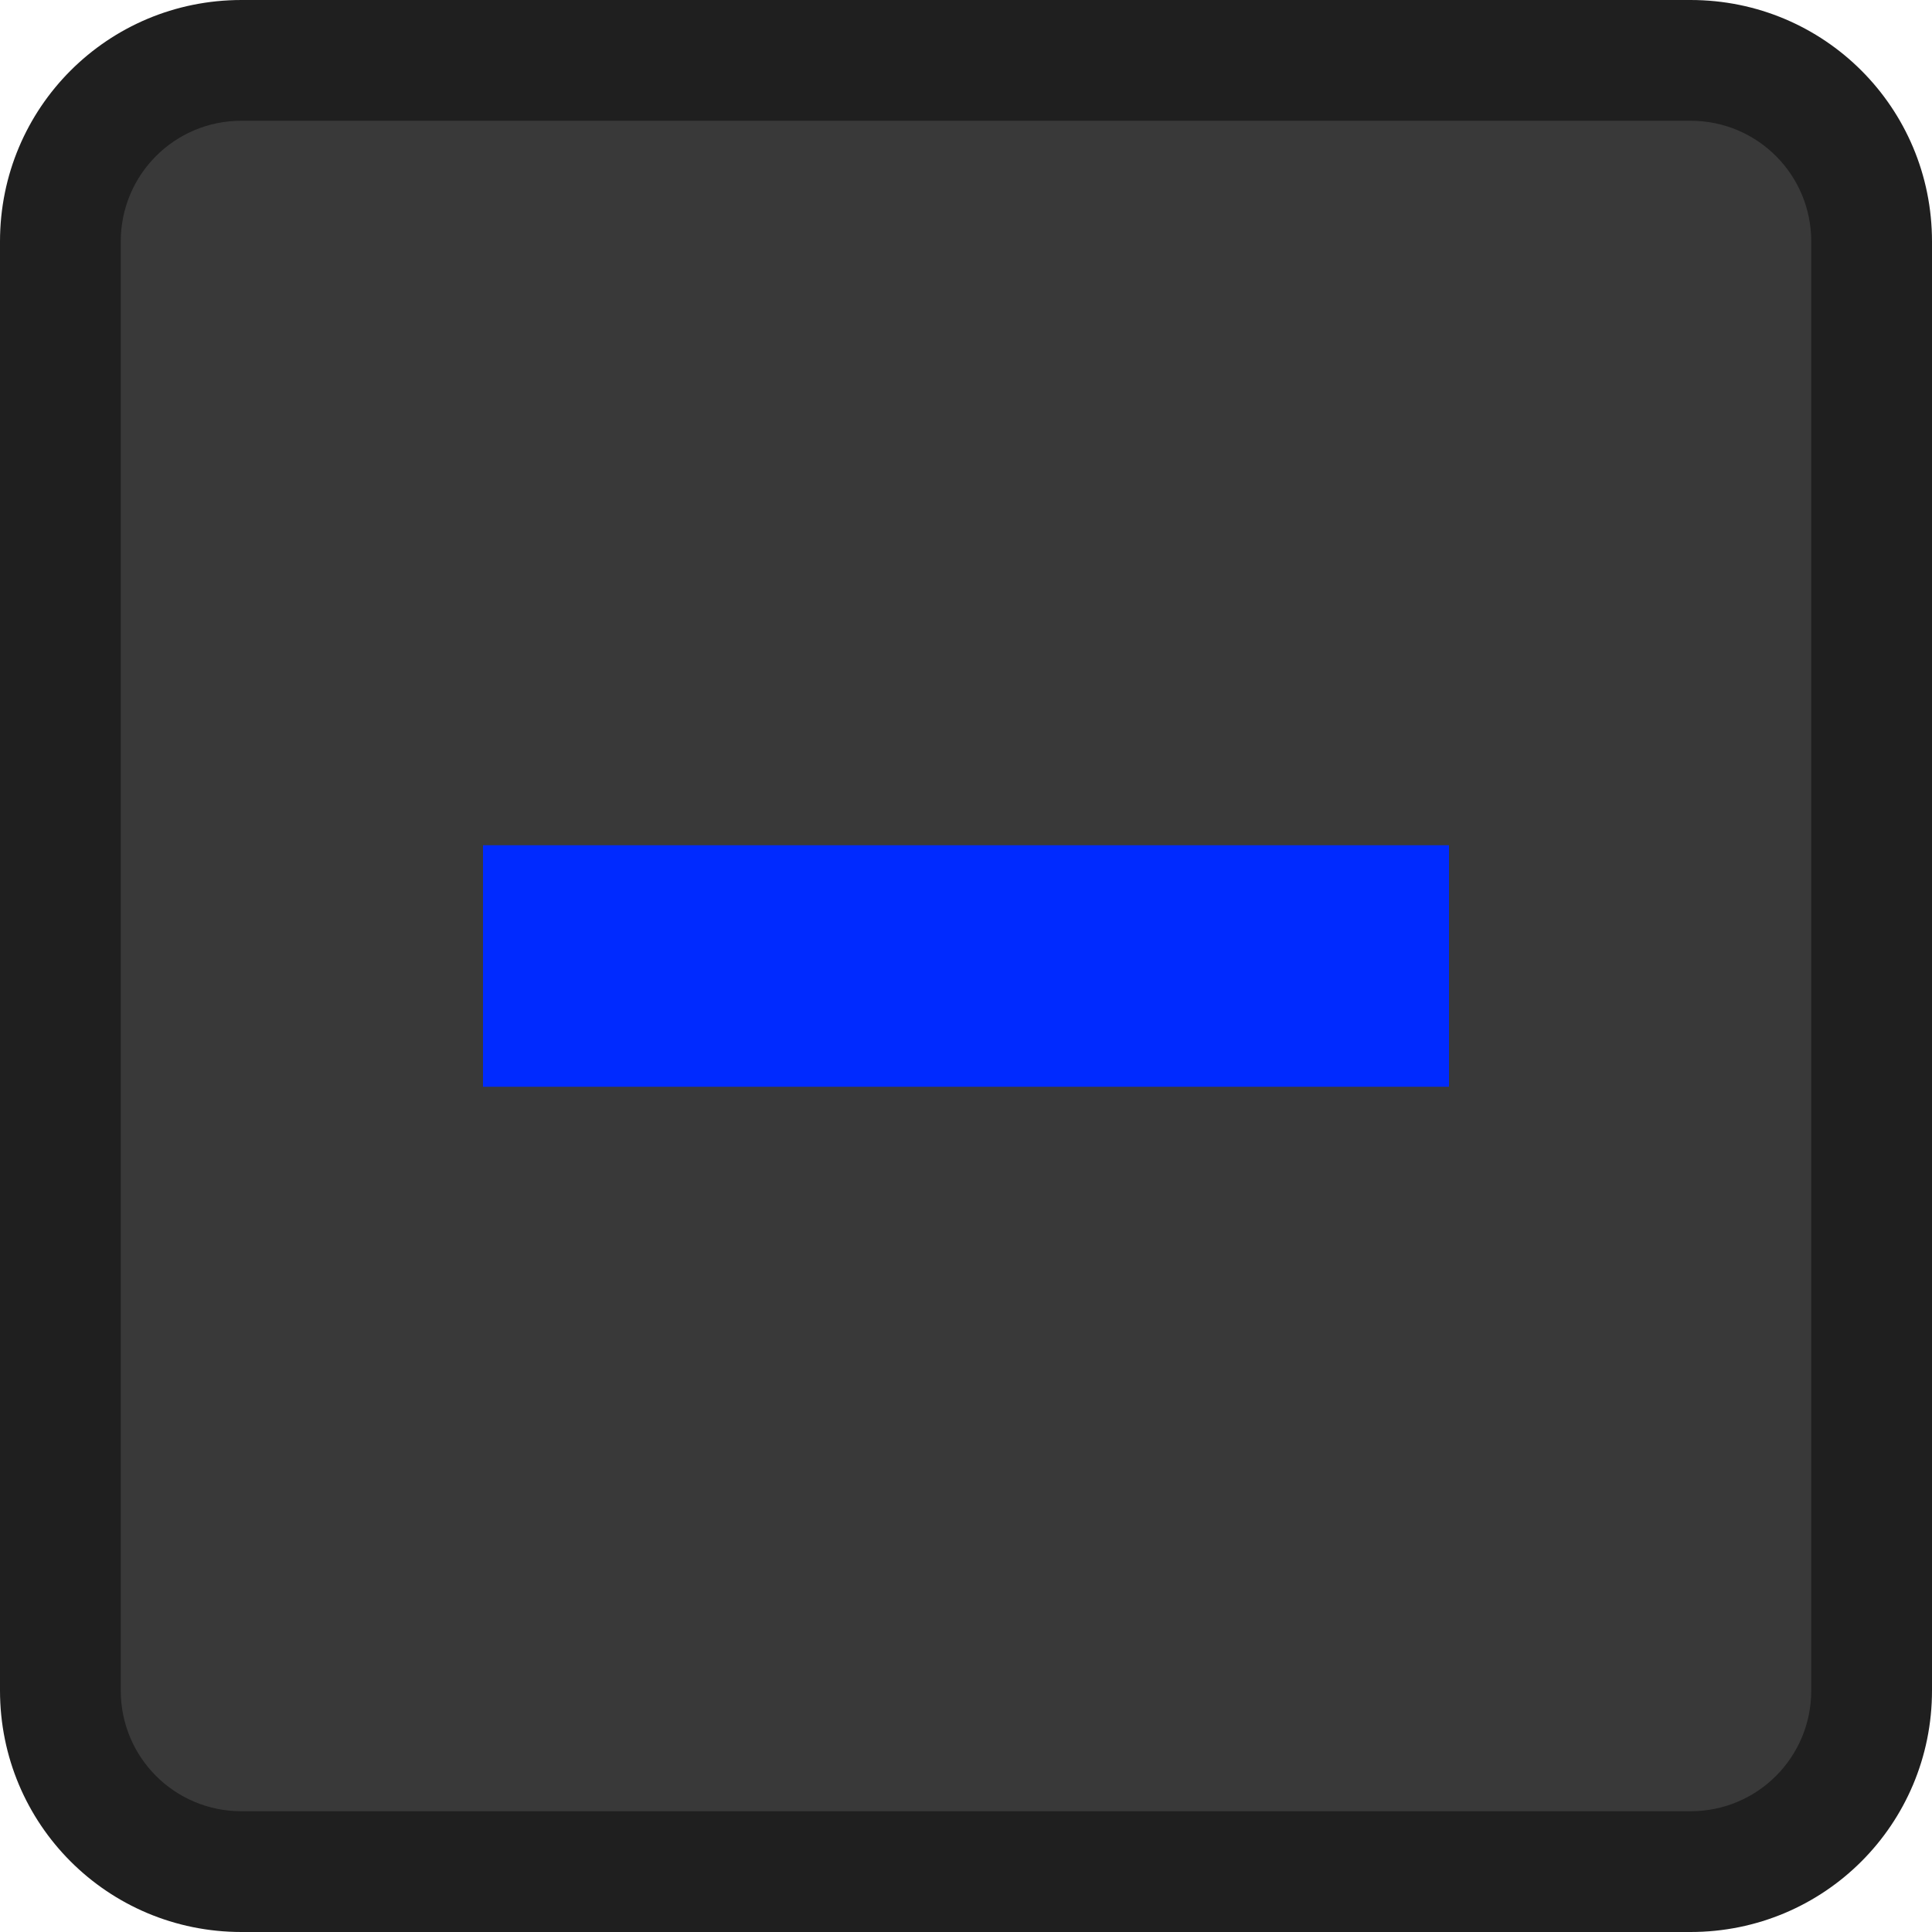
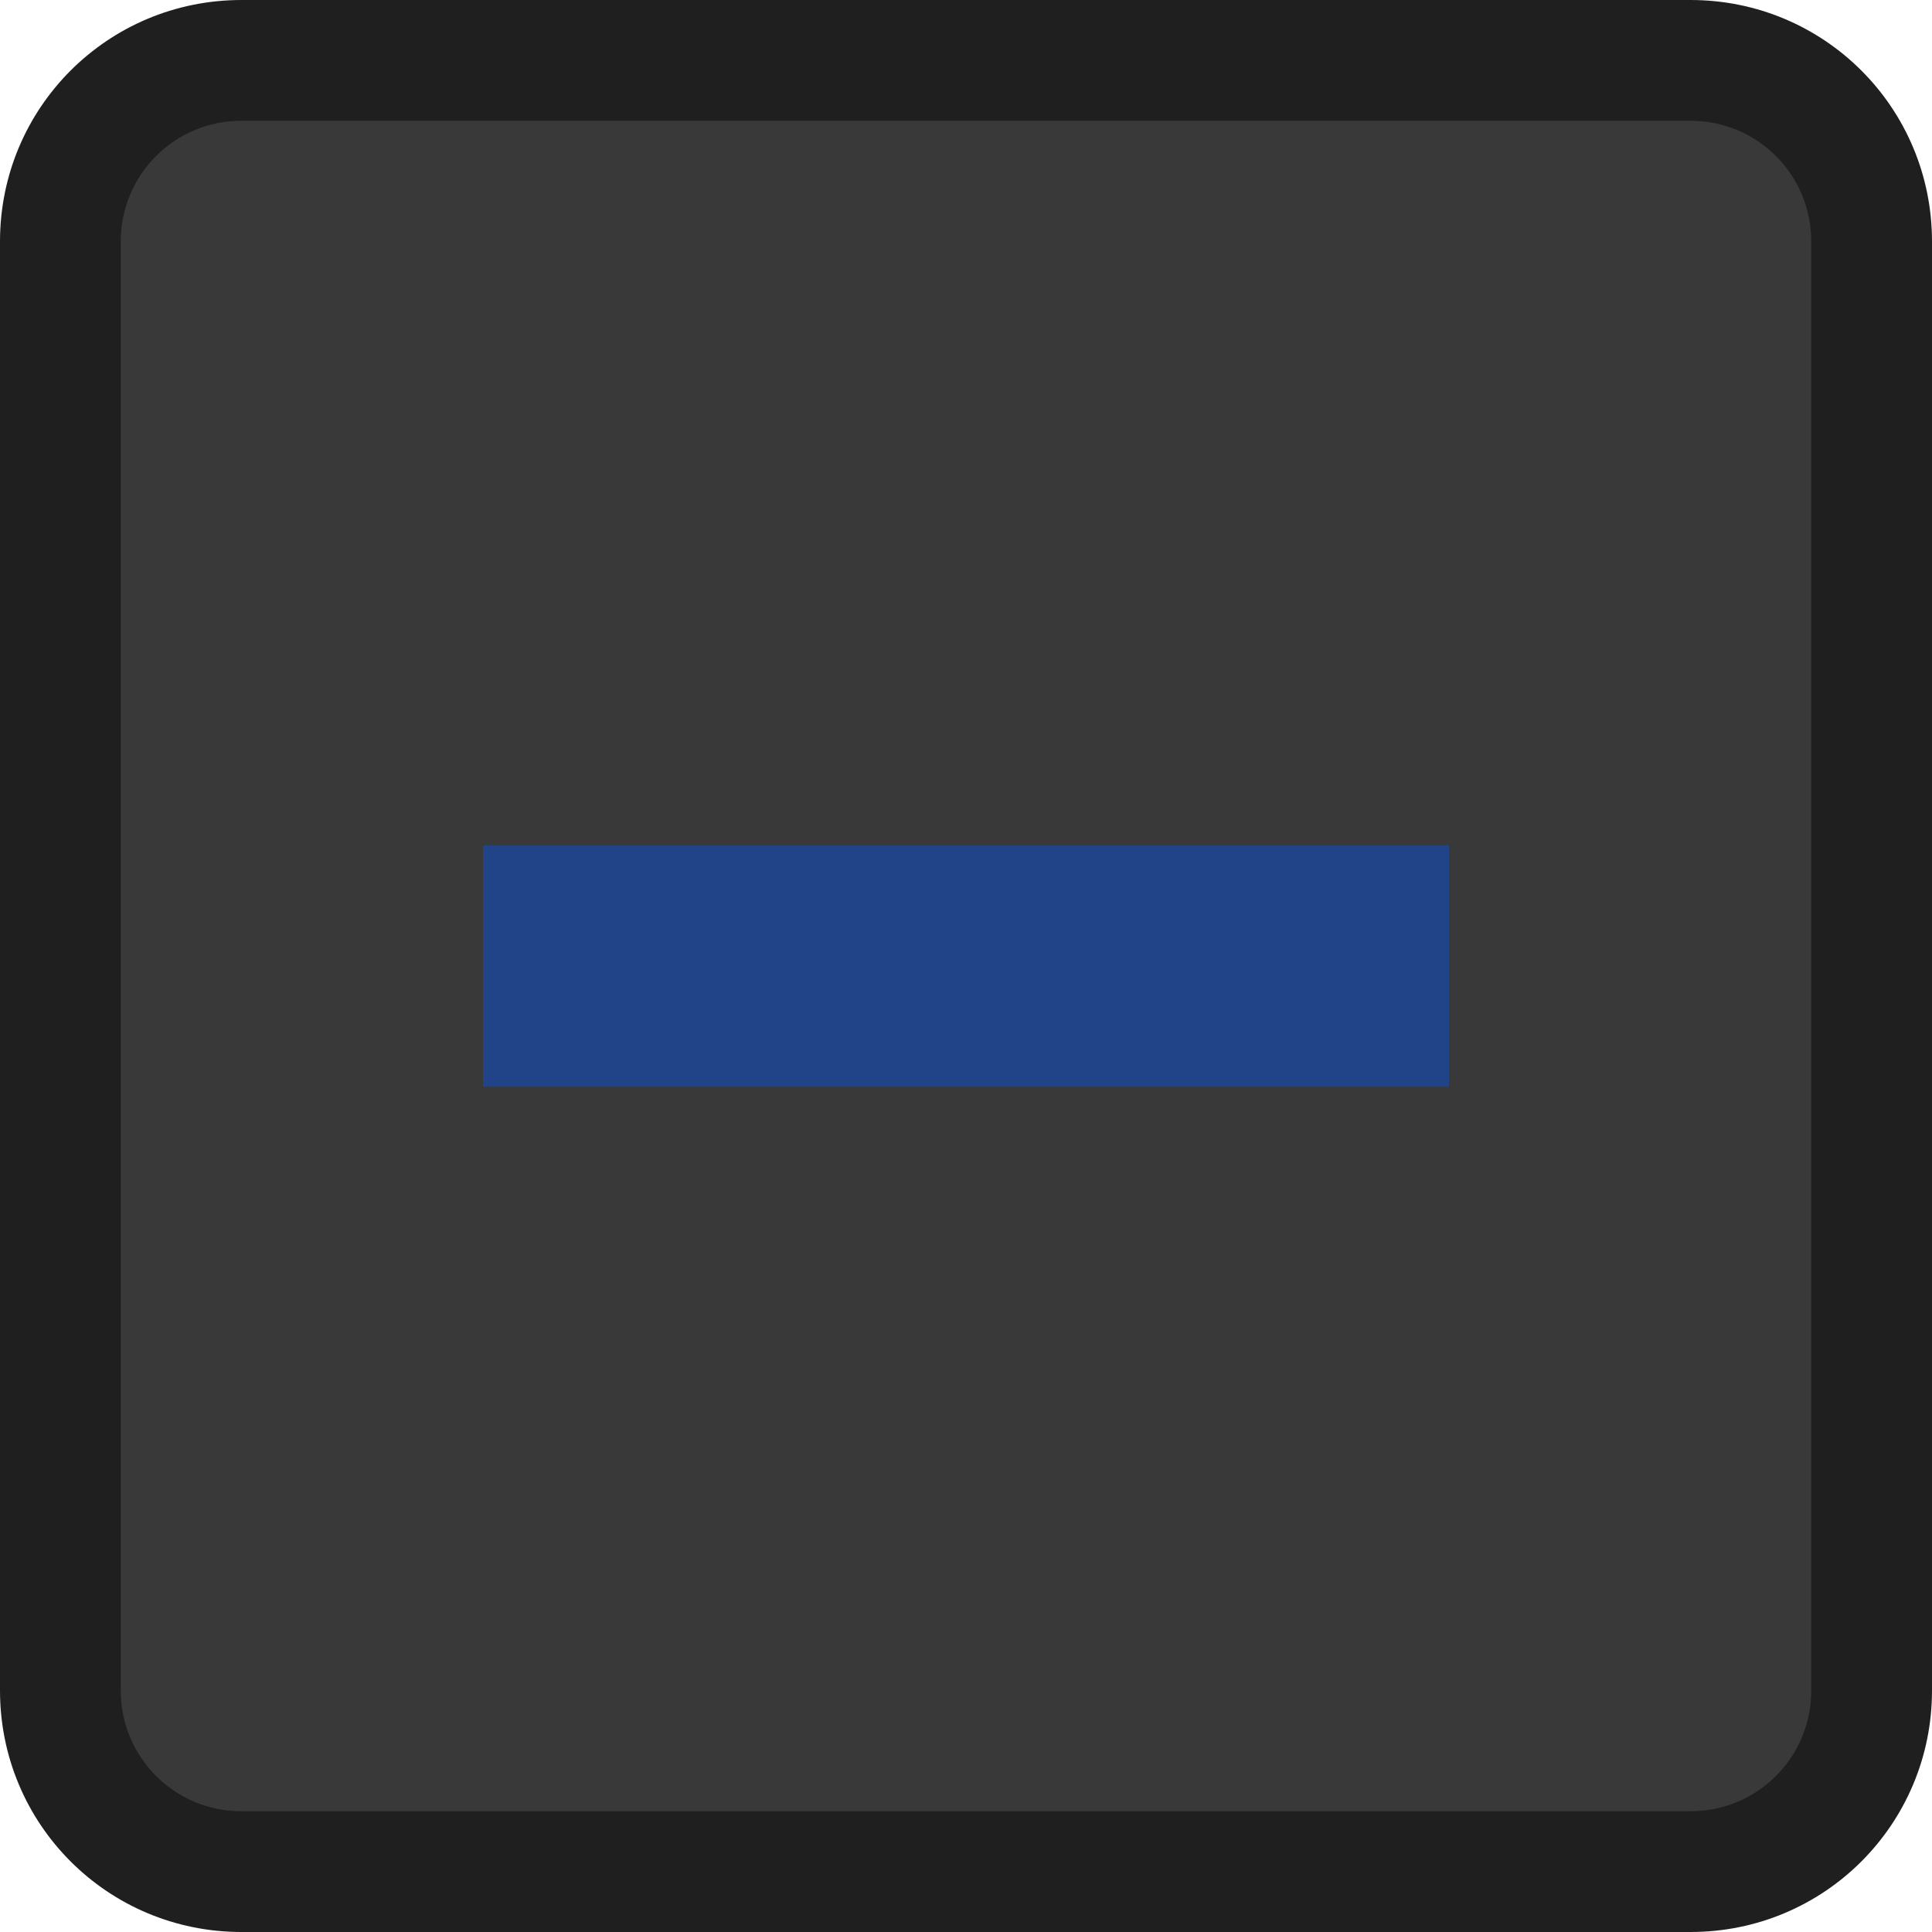
<svg xmlns="http://www.w3.org/2000/svg" viewBox="0 0 16 16">
  <g transform="translate(0 -1036.362)">
    <rect width="14.821" x=".621" y="1037.046" rx="1" height="14.758" style="fill:#393939" />
    <path style="fill:#1f1f1f" d="M 2 0 C 0.892 0 3.2526065e-18 0.892 0 2 L 0 14 C 0 15.108 0.892 16 2 16 L 14 16 C 15.108 16 16 15.108 16 14 L 16 2 C 16 0.892 15.108 3.2526065e-18 14 0 L 2 0 z M 2 1 L 14 1 C 14.554 1 15 1.446 15 2 L 15 14 C 15 14.554 14.554 15 14 15 L 2 15 C 1.446 15 1 14.554 1 14 L 1 2 C 1 1.446 1.446 1 2 1 z " transform="translate(0 1036.362)" />
-     <rect width="8" x="4" y="1043.362" height="2" style="fill:#002aff" />
+     <rect width="8" x="4" y="1043.362" height="2" style="fill:#204487" />
  </g>
</svg>
